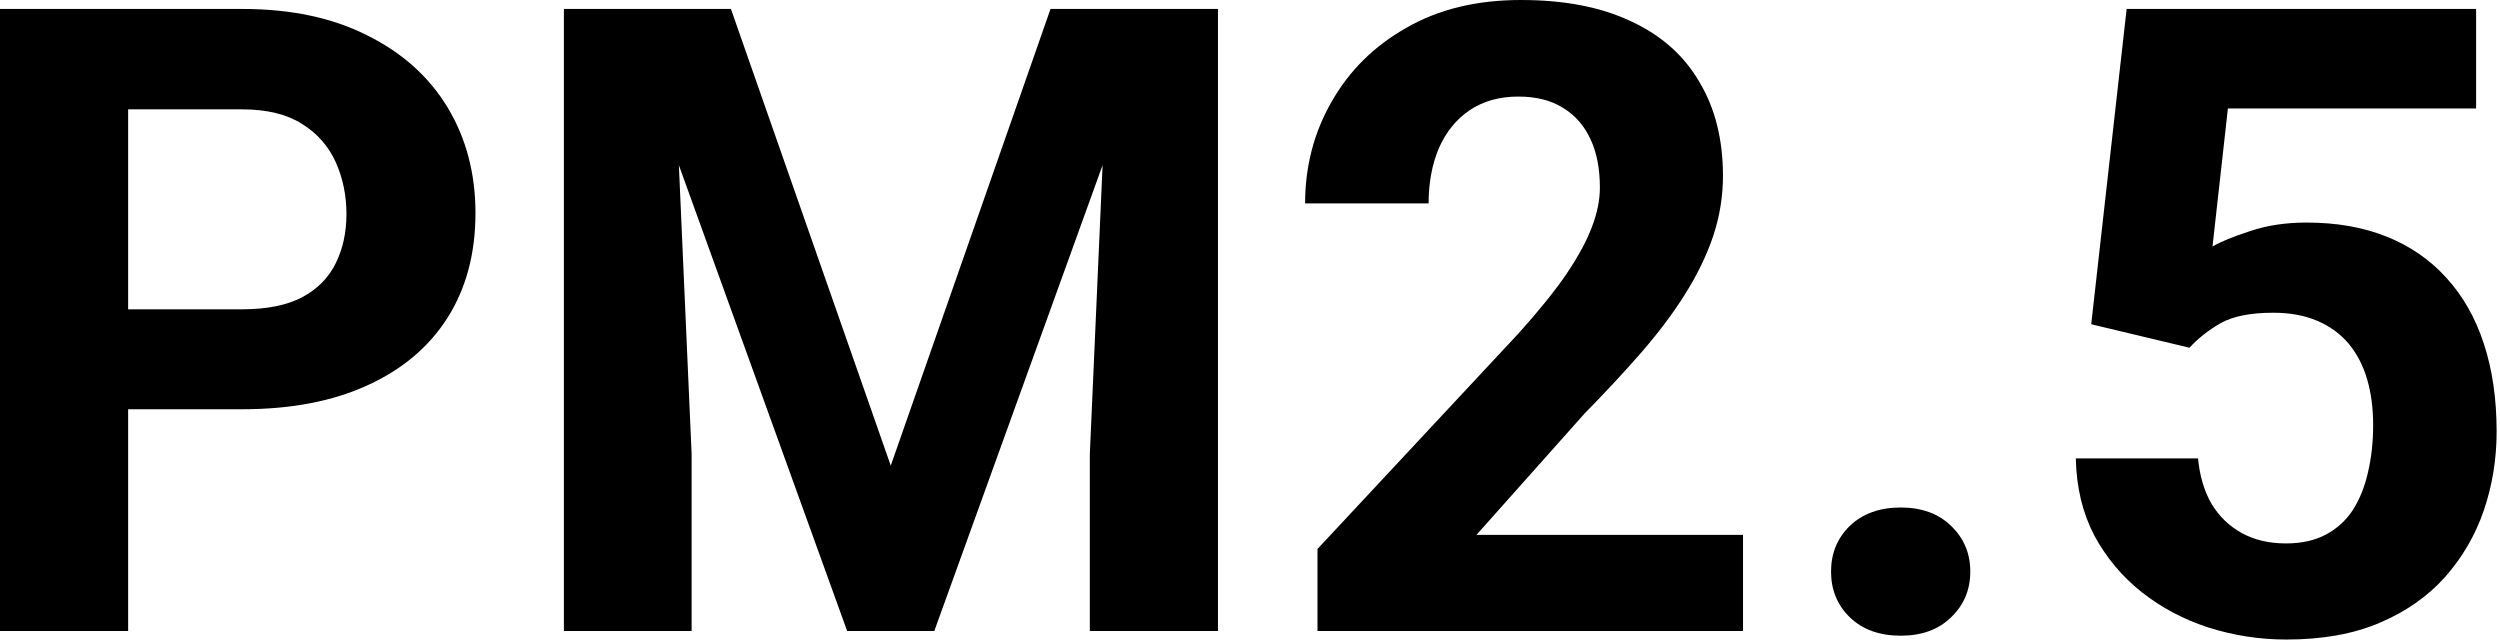
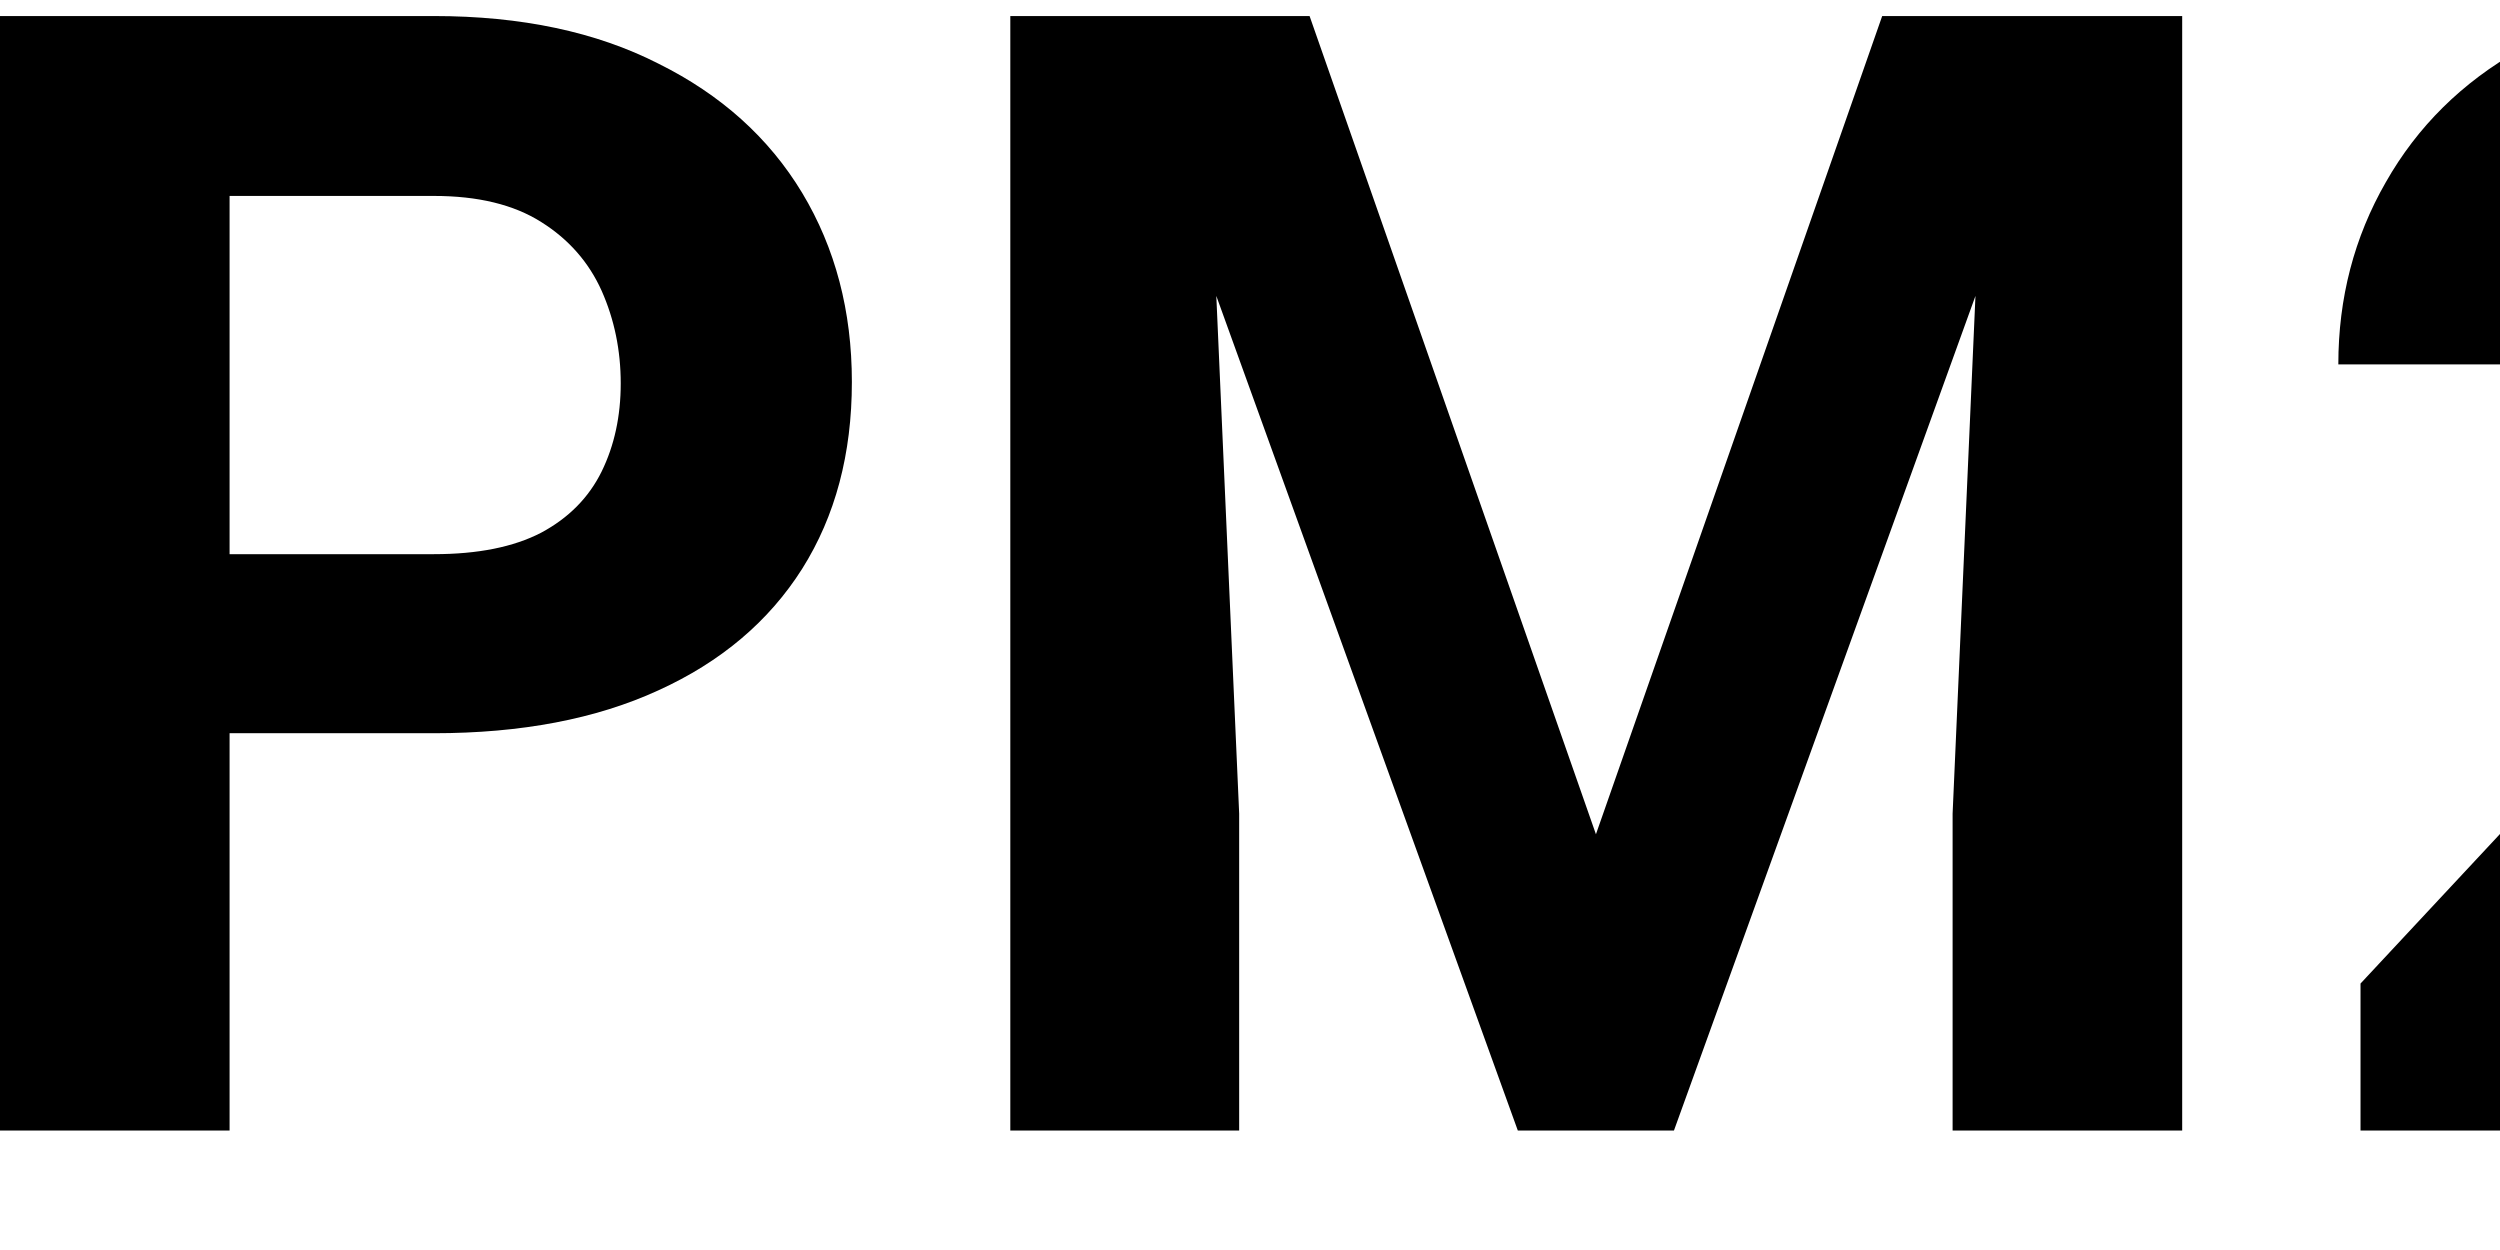
- <svg xmlns="http://www.w3.org/2000/svg" width="43" height="11" viewBox="0 0 43 11" fill="none">
+ <svg xmlns="http://www.w3.org/2000/svg" width="24" height="12" viewBox="0 0 24 12" fill="none">
  <path d="M4.166 7.039H1.44V5.32H4.166C4.588 5.32 4.931 5.251 5.195 5.114C5.46 4.972 5.653 4.776 5.776 4.526C5.898 4.277 5.959 3.995 5.959 3.681C5.959 3.363 5.898 3.067 5.776 2.792C5.653 2.518 5.46 2.297 5.195 2.131C4.931 1.964 4.588 1.881 4.166 1.881H2.204V10.853H0V0.154H4.166C5.004 0.154 5.722 0.306 6.319 0.61C6.922 0.909 7.382 1.323 7.701 1.852C8.019 2.381 8.178 2.986 8.178 3.667C8.178 4.357 8.019 4.955 7.701 5.46C7.382 5.964 6.922 6.354 6.319 6.628C5.722 6.902 5.004 7.039 4.166 7.039Z" fill="black" />
  <path d="M10.706 0.154H12.572L15.321 8.009L18.069 0.154H19.935L16.07 10.853H14.571L10.706 0.154ZM9.699 0.154H11.558L11.896 7.811V10.853H9.699V0.154ZM19.083 0.154H20.949V10.853H18.745V7.811L19.083 0.154Z" fill="black" />
  <path d="M29.98 9.2V10.853H22.661V9.442L26.122 5.731C26.47 5.344 26.744 5.004 26.945 4.71C27.146 4.411 27.291 4.144 27.379 3.909C27.472 3.669 27.518 3.441 27.518 3.226C27.518 2.902 27.465 2.626 27.357 2.395C27.249 2.16 27.09 1.979 26.879 1.852C26.673 1.724 26.419 1.661 26.115 1.661C25.792 1.661 25.512 1.739 25.277 1.896C25.047 2.053 24.871 2.271 24.748 2.55C24.631 2.829 24.572 3.145 24.572 3.498H22.448C22.448 2.861 22.6 2.278 22.904 1.749C23.207 1.215 23.636 0.791 24.19 0.478C24.743 0.159 25.4 0 26.159 0C26.909 0 27.54 0.122 28.055 0.367C28.574 0.607 28.966 0.955 29.23 1.411C29.5 1.861 29.635 2.4 29.635 3.027C29.635 3.38 29.578 3.725 29.466 4.063C29.353 4.397 29.191 4.73 28.981 5.063C28.775 5.391 28.525 5.724 28.231 6.062C27.937 6.4 27.611 6.75 27.254 7.113L25.395 9.2H29.98Z" fill="black" />
  <path d="M31.494 9.832C31.494 9.518 31.601 9.256 31.817 9.045C32.037 8.835 32.329 8.729 32.691 8.729C33.054 8.729 33.343 8.835 33.558 9.045C33.779 9.256 33.889 9.518 33.889 9.832C33.889 10.145 33.779 10.407 33.558 10.618C33.343 10.829 33.054 10.934 32.691 10.934C32.329 10.934 32.037 10.829 31.817 10.618C31.601 10.407 31.494 10.145 31.494 9.832Z" fill="black" />
  <path d="M37.659 5.981L35.969 5.577L36.578 0.154H42.589V1.866H38.32L38.055 4.24C38.197 4.157 38.413 4.068 38.702 3.975C38.991 3.877 39.314 3.828 39.672 3.828C40.191 3.828 40.652 3.909 41.053 4.071C41.455 4.232 41.796 4.468 42.075 4.776C42.359 5.085 42.575 5.462 42.721 5.908C42.868 6.354 42.942 6.858 42.942 7.422C42.942 7.897 42.868 8.35 42.721 8.781C42.575 9.207 42.352 9.589 42.053 9.927C41.754 10.26 41.379 10.522 40.928 10.713C40.478 10.905 39.944 11 39.327 11C38.866 11 38.42 10.931 37.989 10.794C37.563 10.657 37.179 10.454 36.836 10.184C36.498 9.915 36.226 9.589 36.02 9.207C35.819 8.82 35.714 8.379 35.704 7.884H37.806C37.835 8.188 37.913 8.45 38.041 8.671C38.173 8.886 38.347 9.053 38.562 9.17C38.778 9.288 39.03 9.347 39.319 9.347C39.589 9.347 39.819 9.295 40.01 9.192C40.201 9.09 40.355 8.947 40.473 8.766C40.59 8.58 40.676 8.365 40.73 8.12C40.789 7.87 40.818 7.6 40.818 7.311C40.818 7.022 40.784 6.76 40.715 6.525C40.647 6.29 40.541 6.087 40.4 5.915C40.257 5.744 40.076 5.611 39.856 5.518C39.64 5.425 39.388 5.379 39.099 5.379C38.707 5.379 38.403 5.44 38.188 5.562C37.977 5.685 37.801 5.825 37.659 5.981Z" fill="black" />
</svg>
